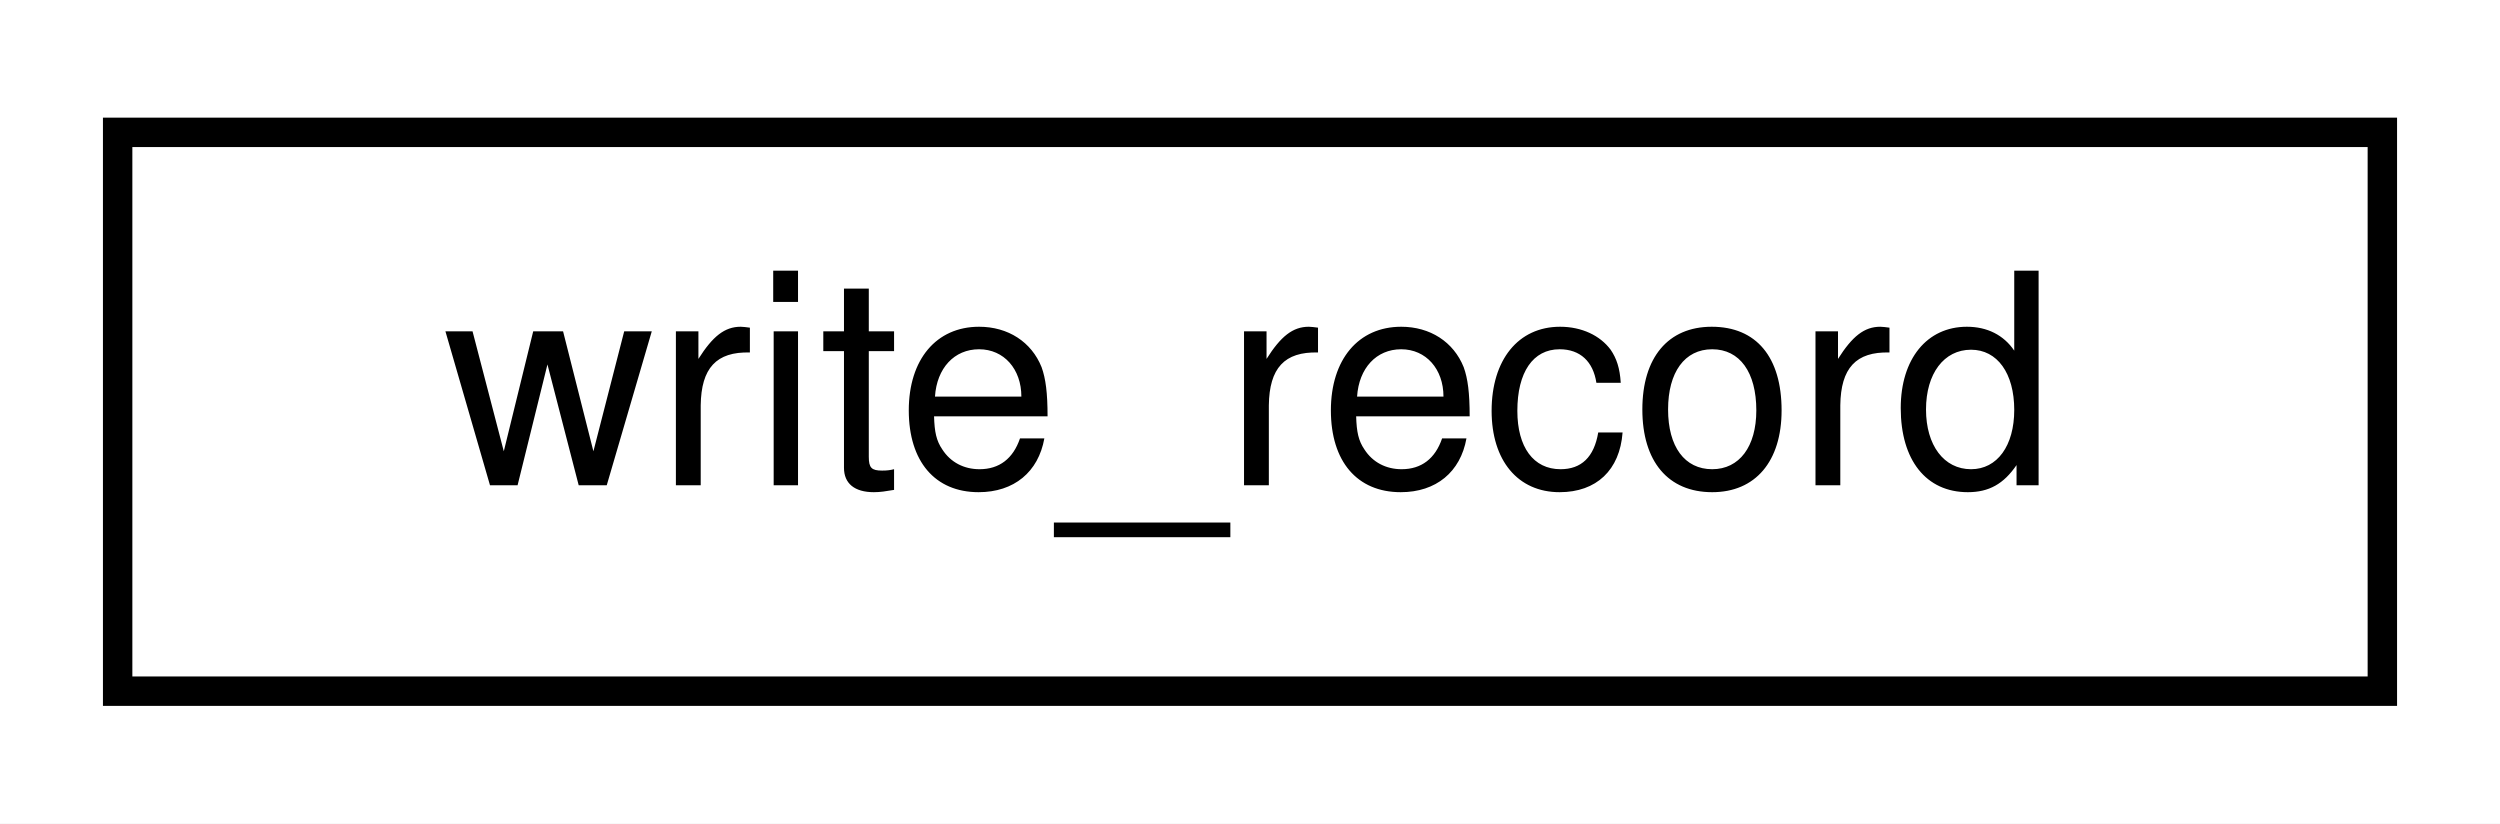
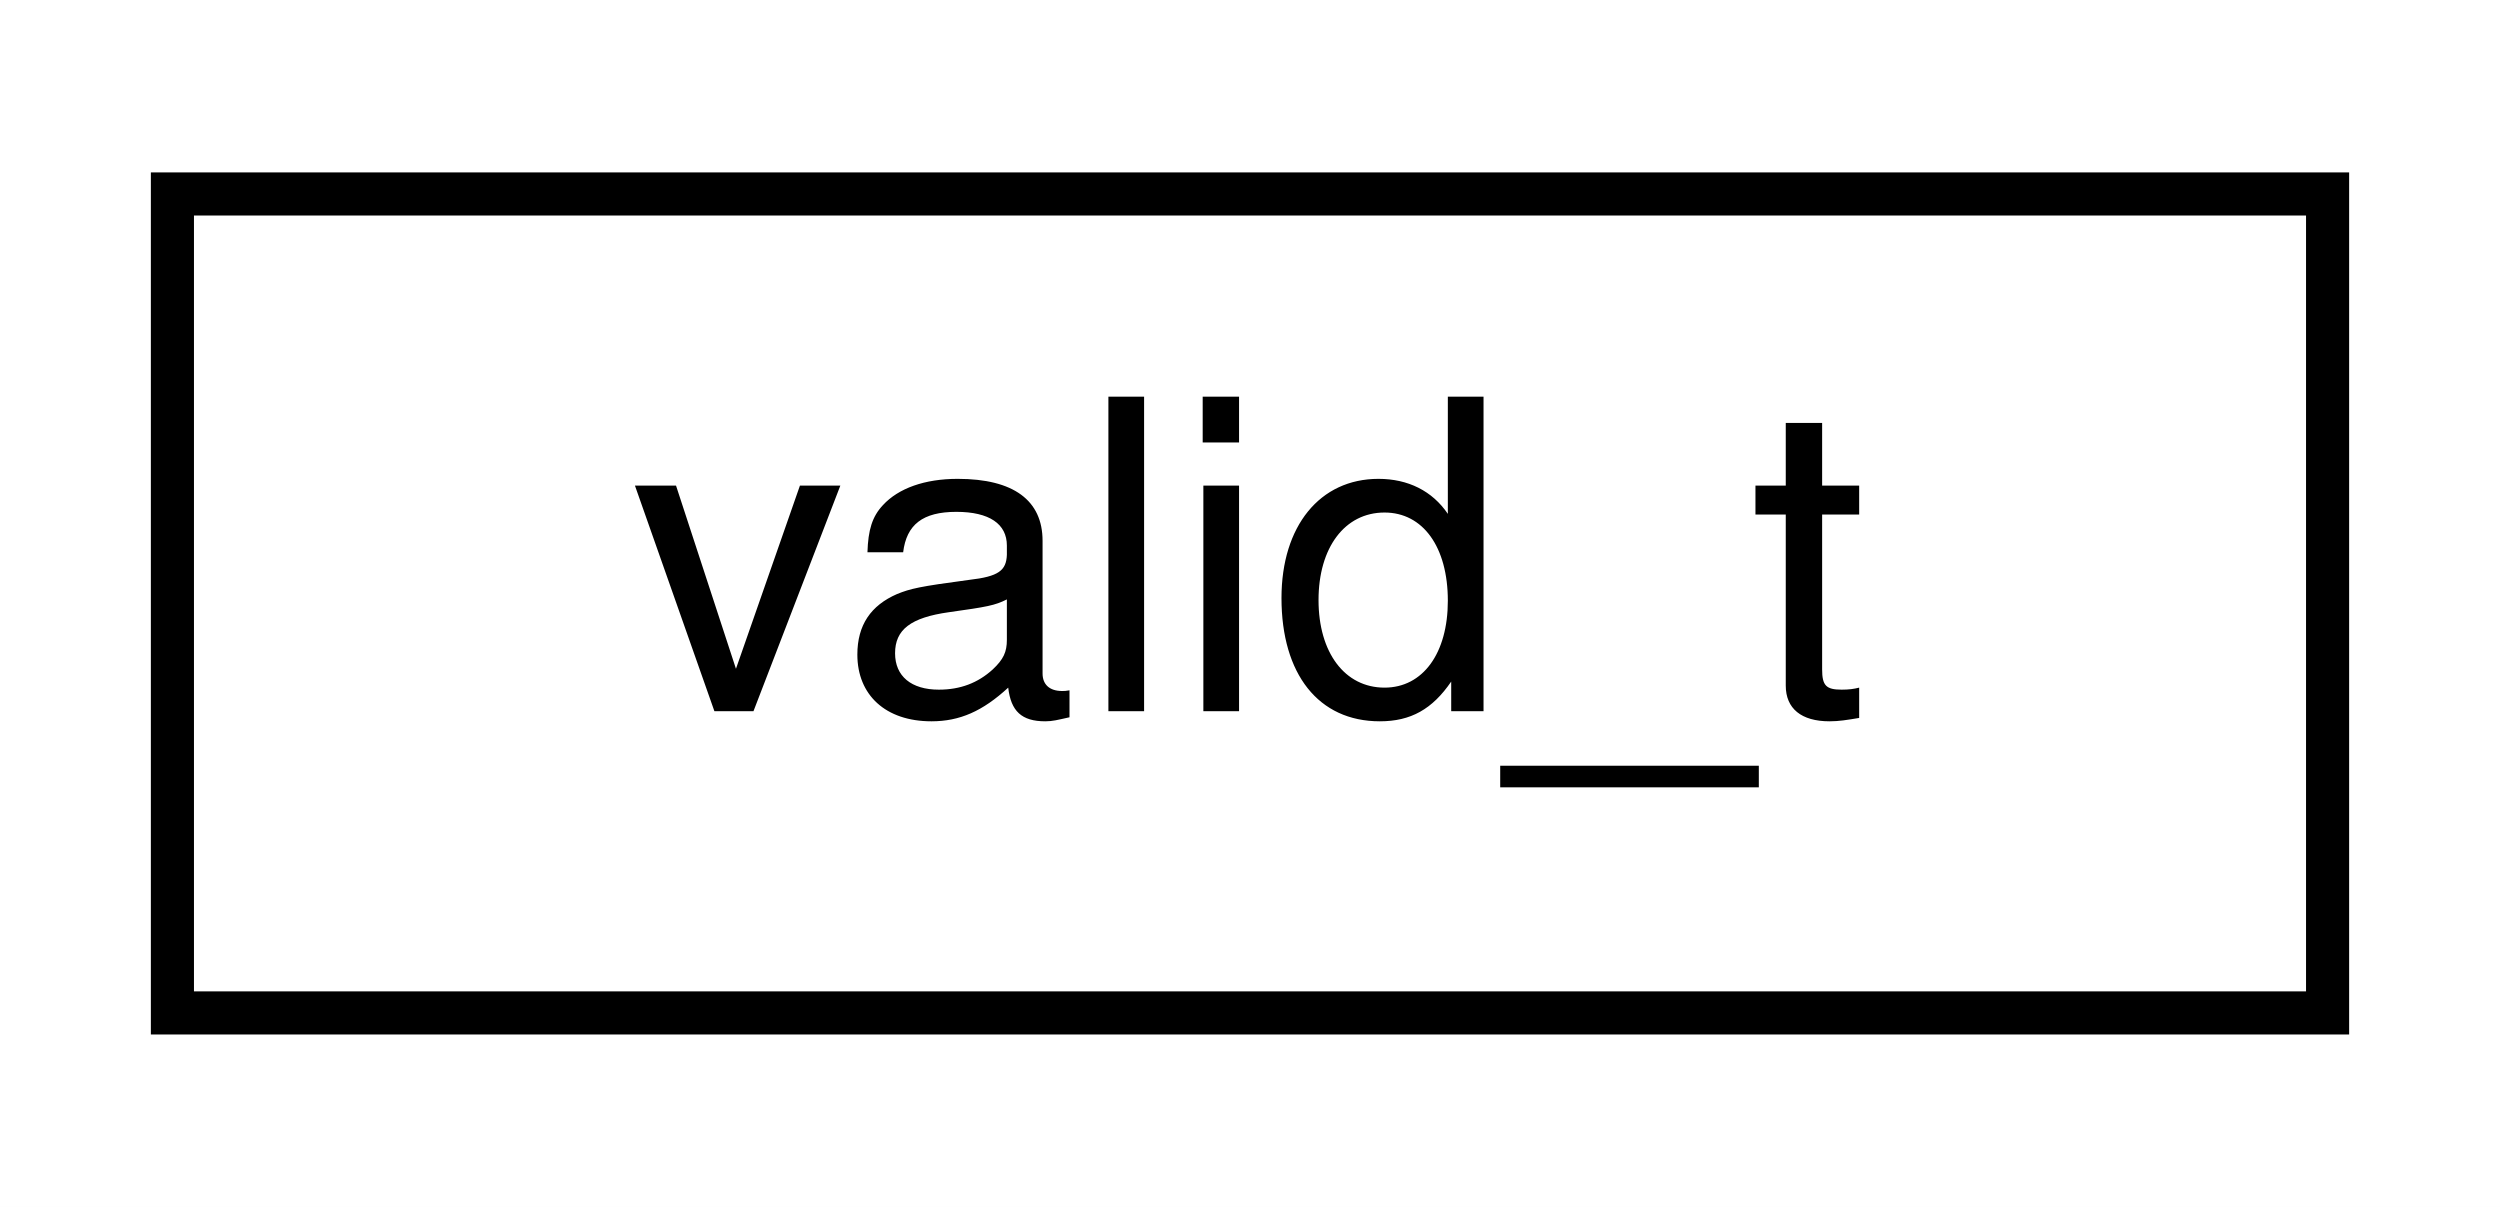
- <svg xmlns="http://www.w3.org/2000/svg" xmlns:xlink="http://www.w3.org/1999/xlink" width="85pt" height="28pt" viewBox="0.00 0.00 85.00 28.00">
+ <svg xmlns="http://www.w3.org/2000/svg" xmlns:xlink="http://www.w3.org/1999/xlink" width="58pt" height="28pt" viewBox="0.00 0.00 58.00 28.00">
  <g id="graph0" class="graph" transform="scale(1 1) rotate(0) translate(4 24)">
-     <polygon fill="white" stroke="transparent" points="-4,4 -4,-24 81,-24 81,4 -4,4" />
+     <polygon fill="white" stroke="transparent" points="-4,4 -4,-24 54,-24 54,4 -4,4" />
    <g id="node1" class="node">
      <g id="a_node1">
-         <a xlink:href="group__mpp__io__mod.html#interfacempp__io__mod_1_1write__record" target="_top" xlink:title=" ">
-           <polygon fill="white" stroke="black" points="0,-0.5 0,-19.5 77,-19.5 77,-0.5 0,-0.5" />
-           <text text-anchor="middle" x="38.5" y="-7.5" font-family="Helvetica,sans-Serif" font-size="10.00">write_record</text>
+         <a xlink:href="group__netcdf__io__mod.html#structnetcdf__io__mod_1_1valid__t" target="_top" xlink:title="Range type for a netcdf variable.">
+           <polygon fill="white" stroke="black" points="0,-0.5 0,-19.5 50,-19.5 50,-0.5 0,-0.5" />
+           <text text-anchor="middle" x="25" y="-7.5" font-family="Helvetica,sans-Serif" font-size="10.00">valid_t</text>
        </a>
      </g>
    </g>
  </g>
</svg>
